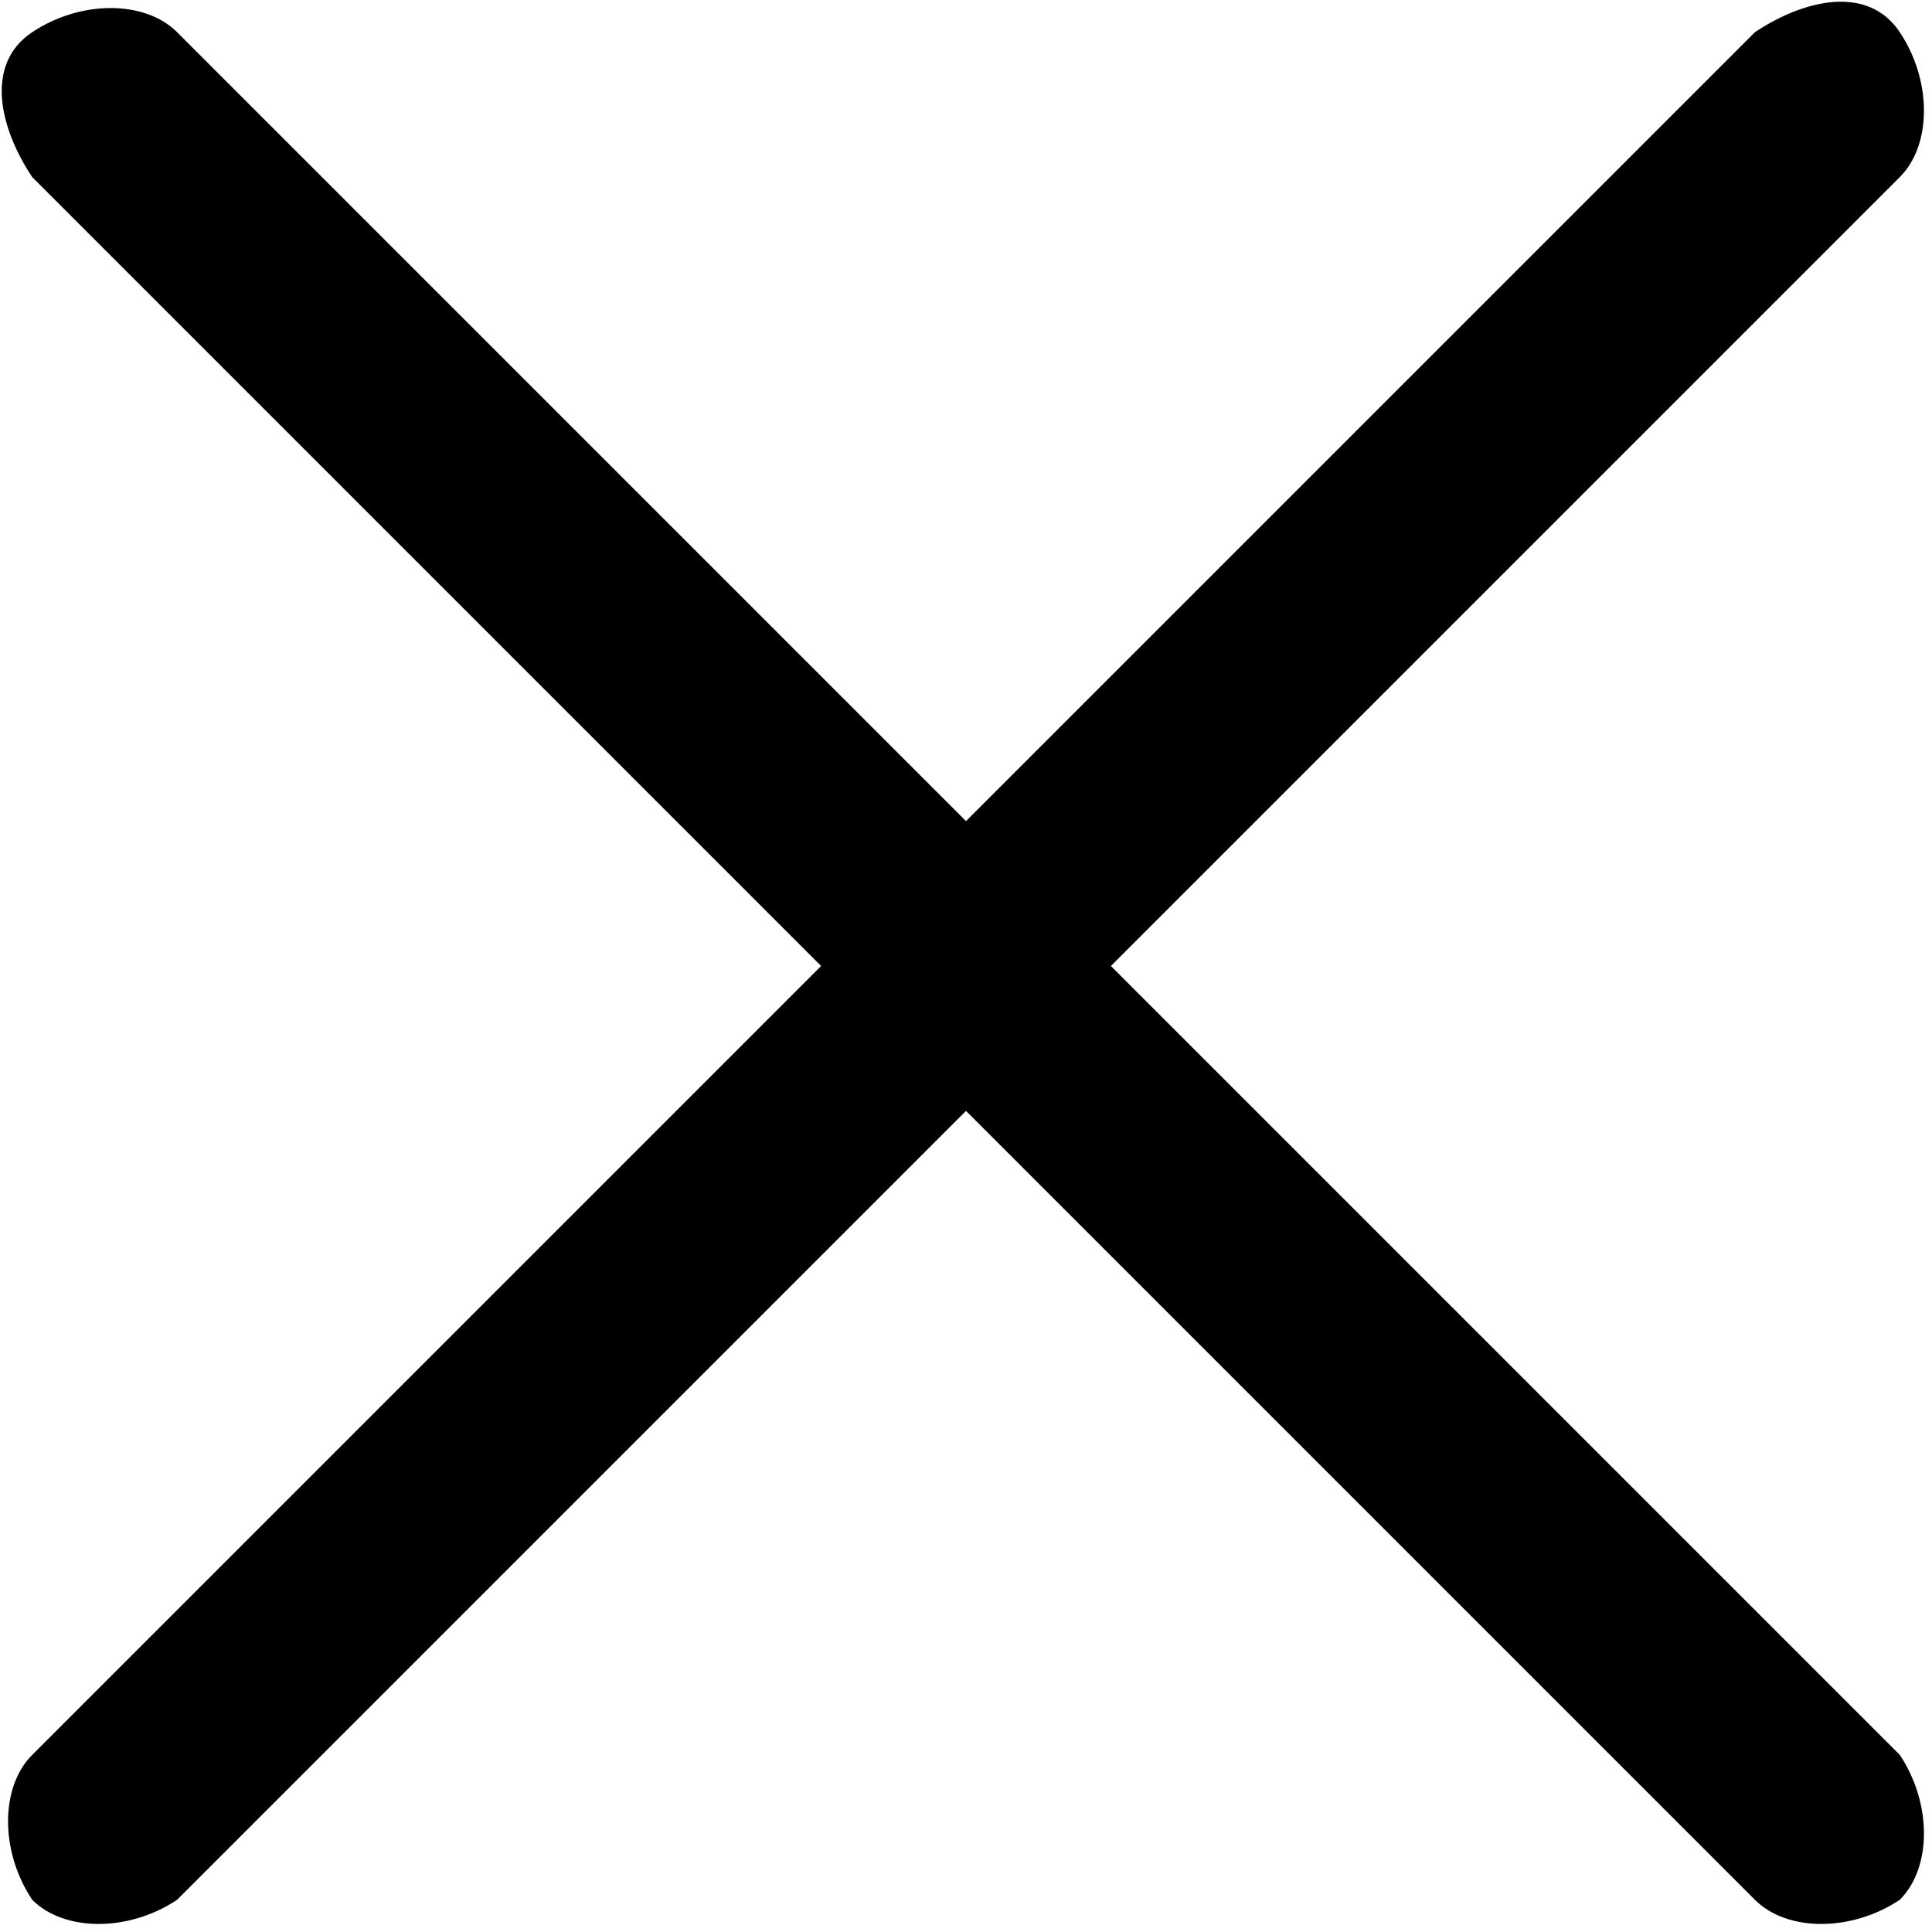
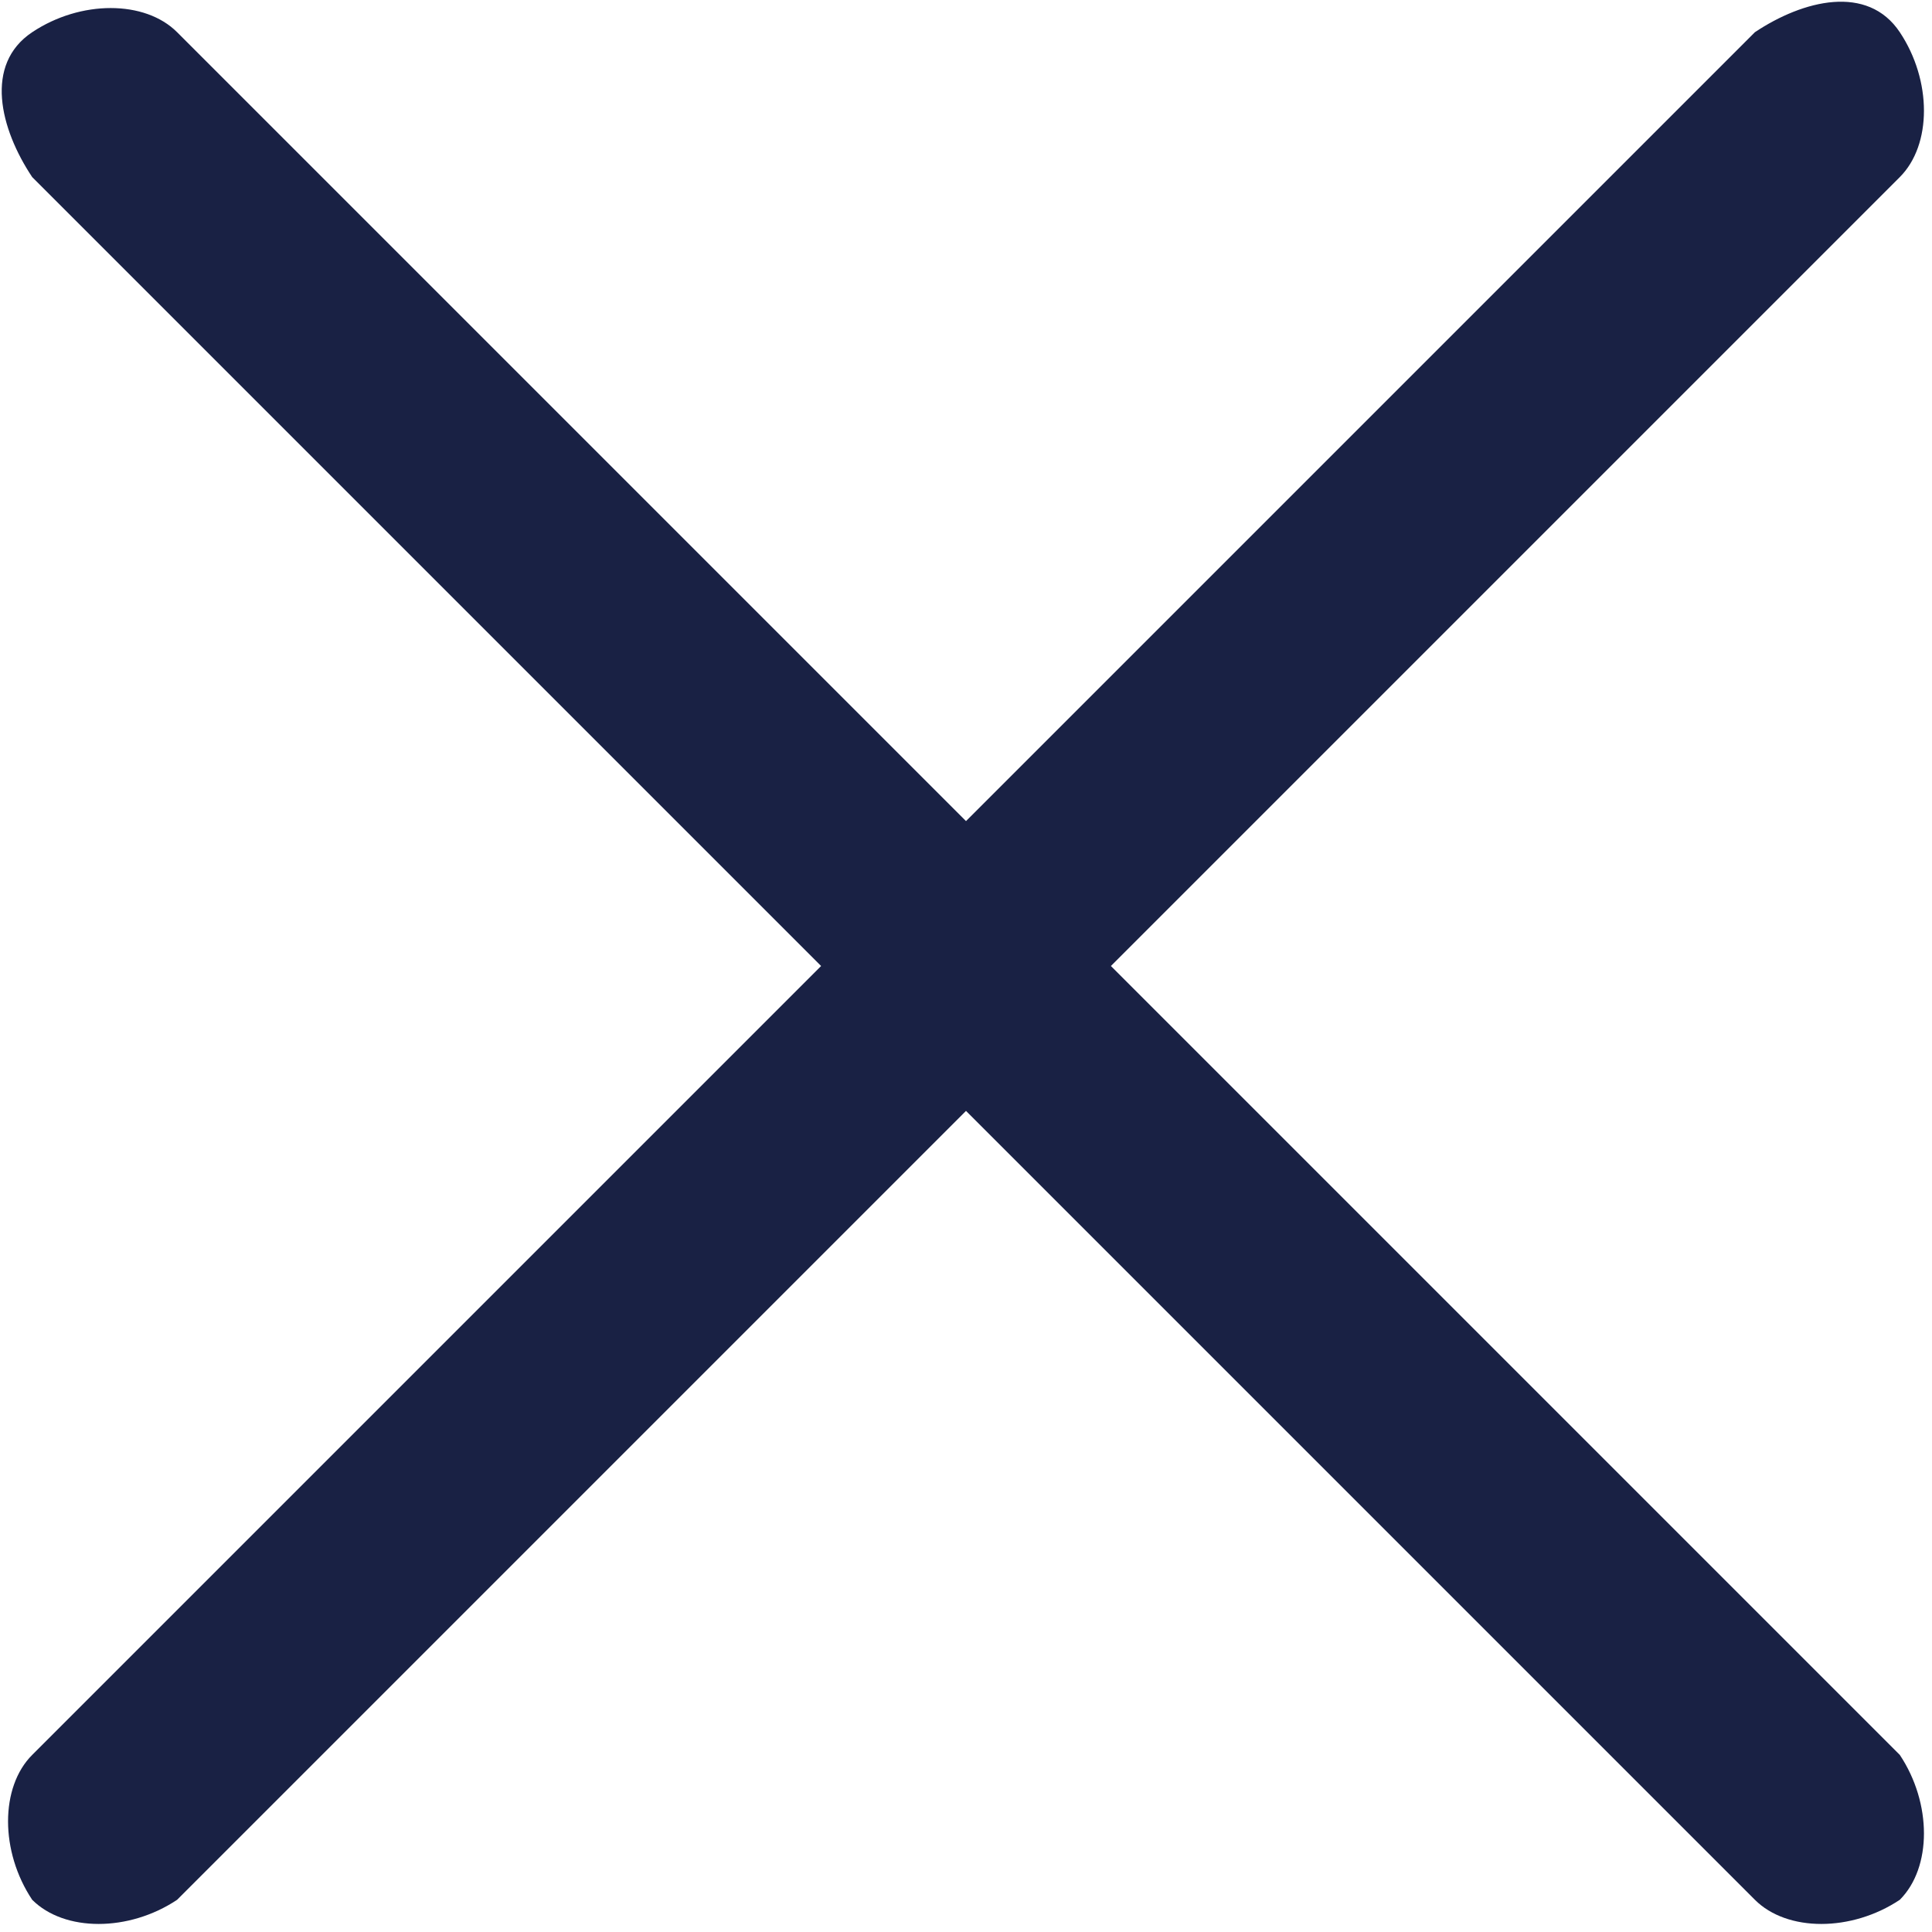
<svg xmlns="http://www.w3.org/2000/svg" viewBox="0 0 12 12">
-   <path class="st0" d="M6.9 6l4.9-4.9c.2-.2.2-.6 0-.9s-.6-.2-.9 0L6 5.1 1.1.2C.9 0 .5 0 .2.2s-.2.6 0 .9L5.1 6 .2 10.9c-.2.2-.2.6 0 .9.2.2.6.2.9 0L6 6.9l4.9 4.9c.2.2.6.2.9 0 .2-.2.2-.6 0-.9L6.9 6z" />
+   <path fill="#192144" class="st0" d="M6.9 6l4.9-4.9c.2-.2.2-.6 0-.9s-.6-.2-.9 0L6 5.1 1.1.2C.9 0 .5 0 .2.2s-.2.6 0 .9L5.1 6 .2 10.9c-.2.2-.2.6 0 .9.2.2.6.2.9 0L6 6.9l4.9 4.9c.2.2.6.2.9 0 .2-.2.2-.6 0-.9L6.9 6z" />
</svg>
